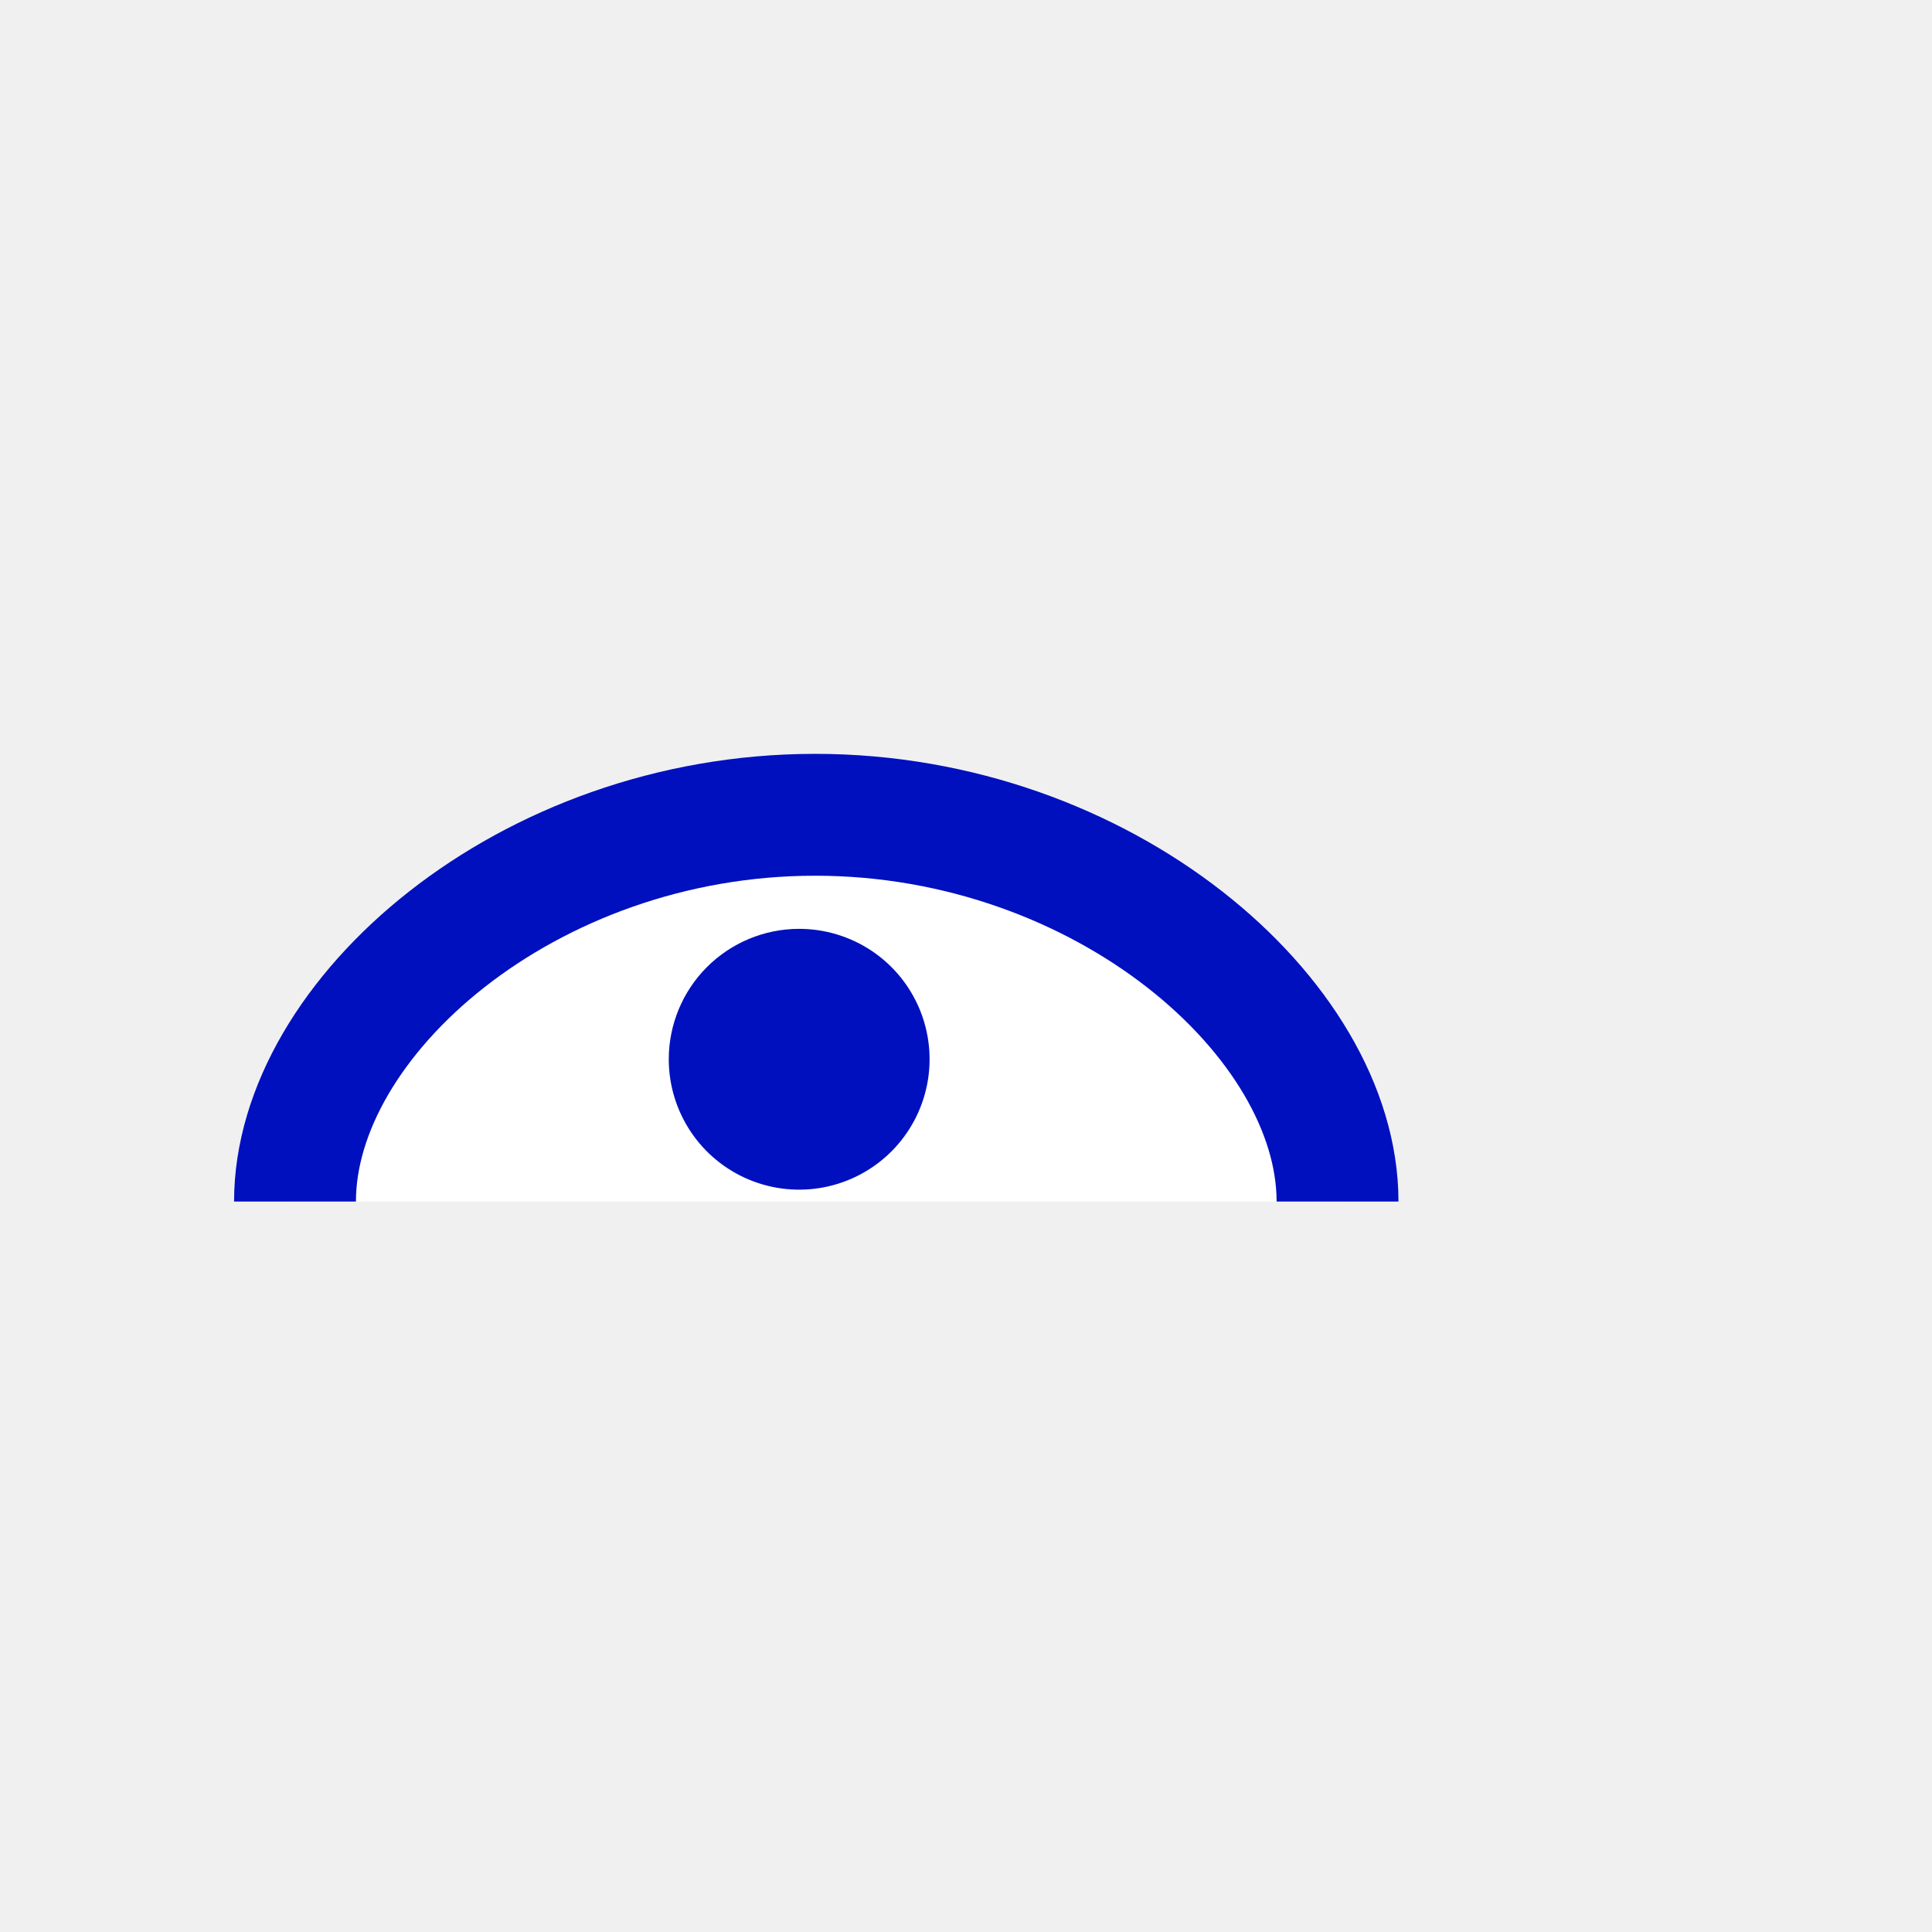
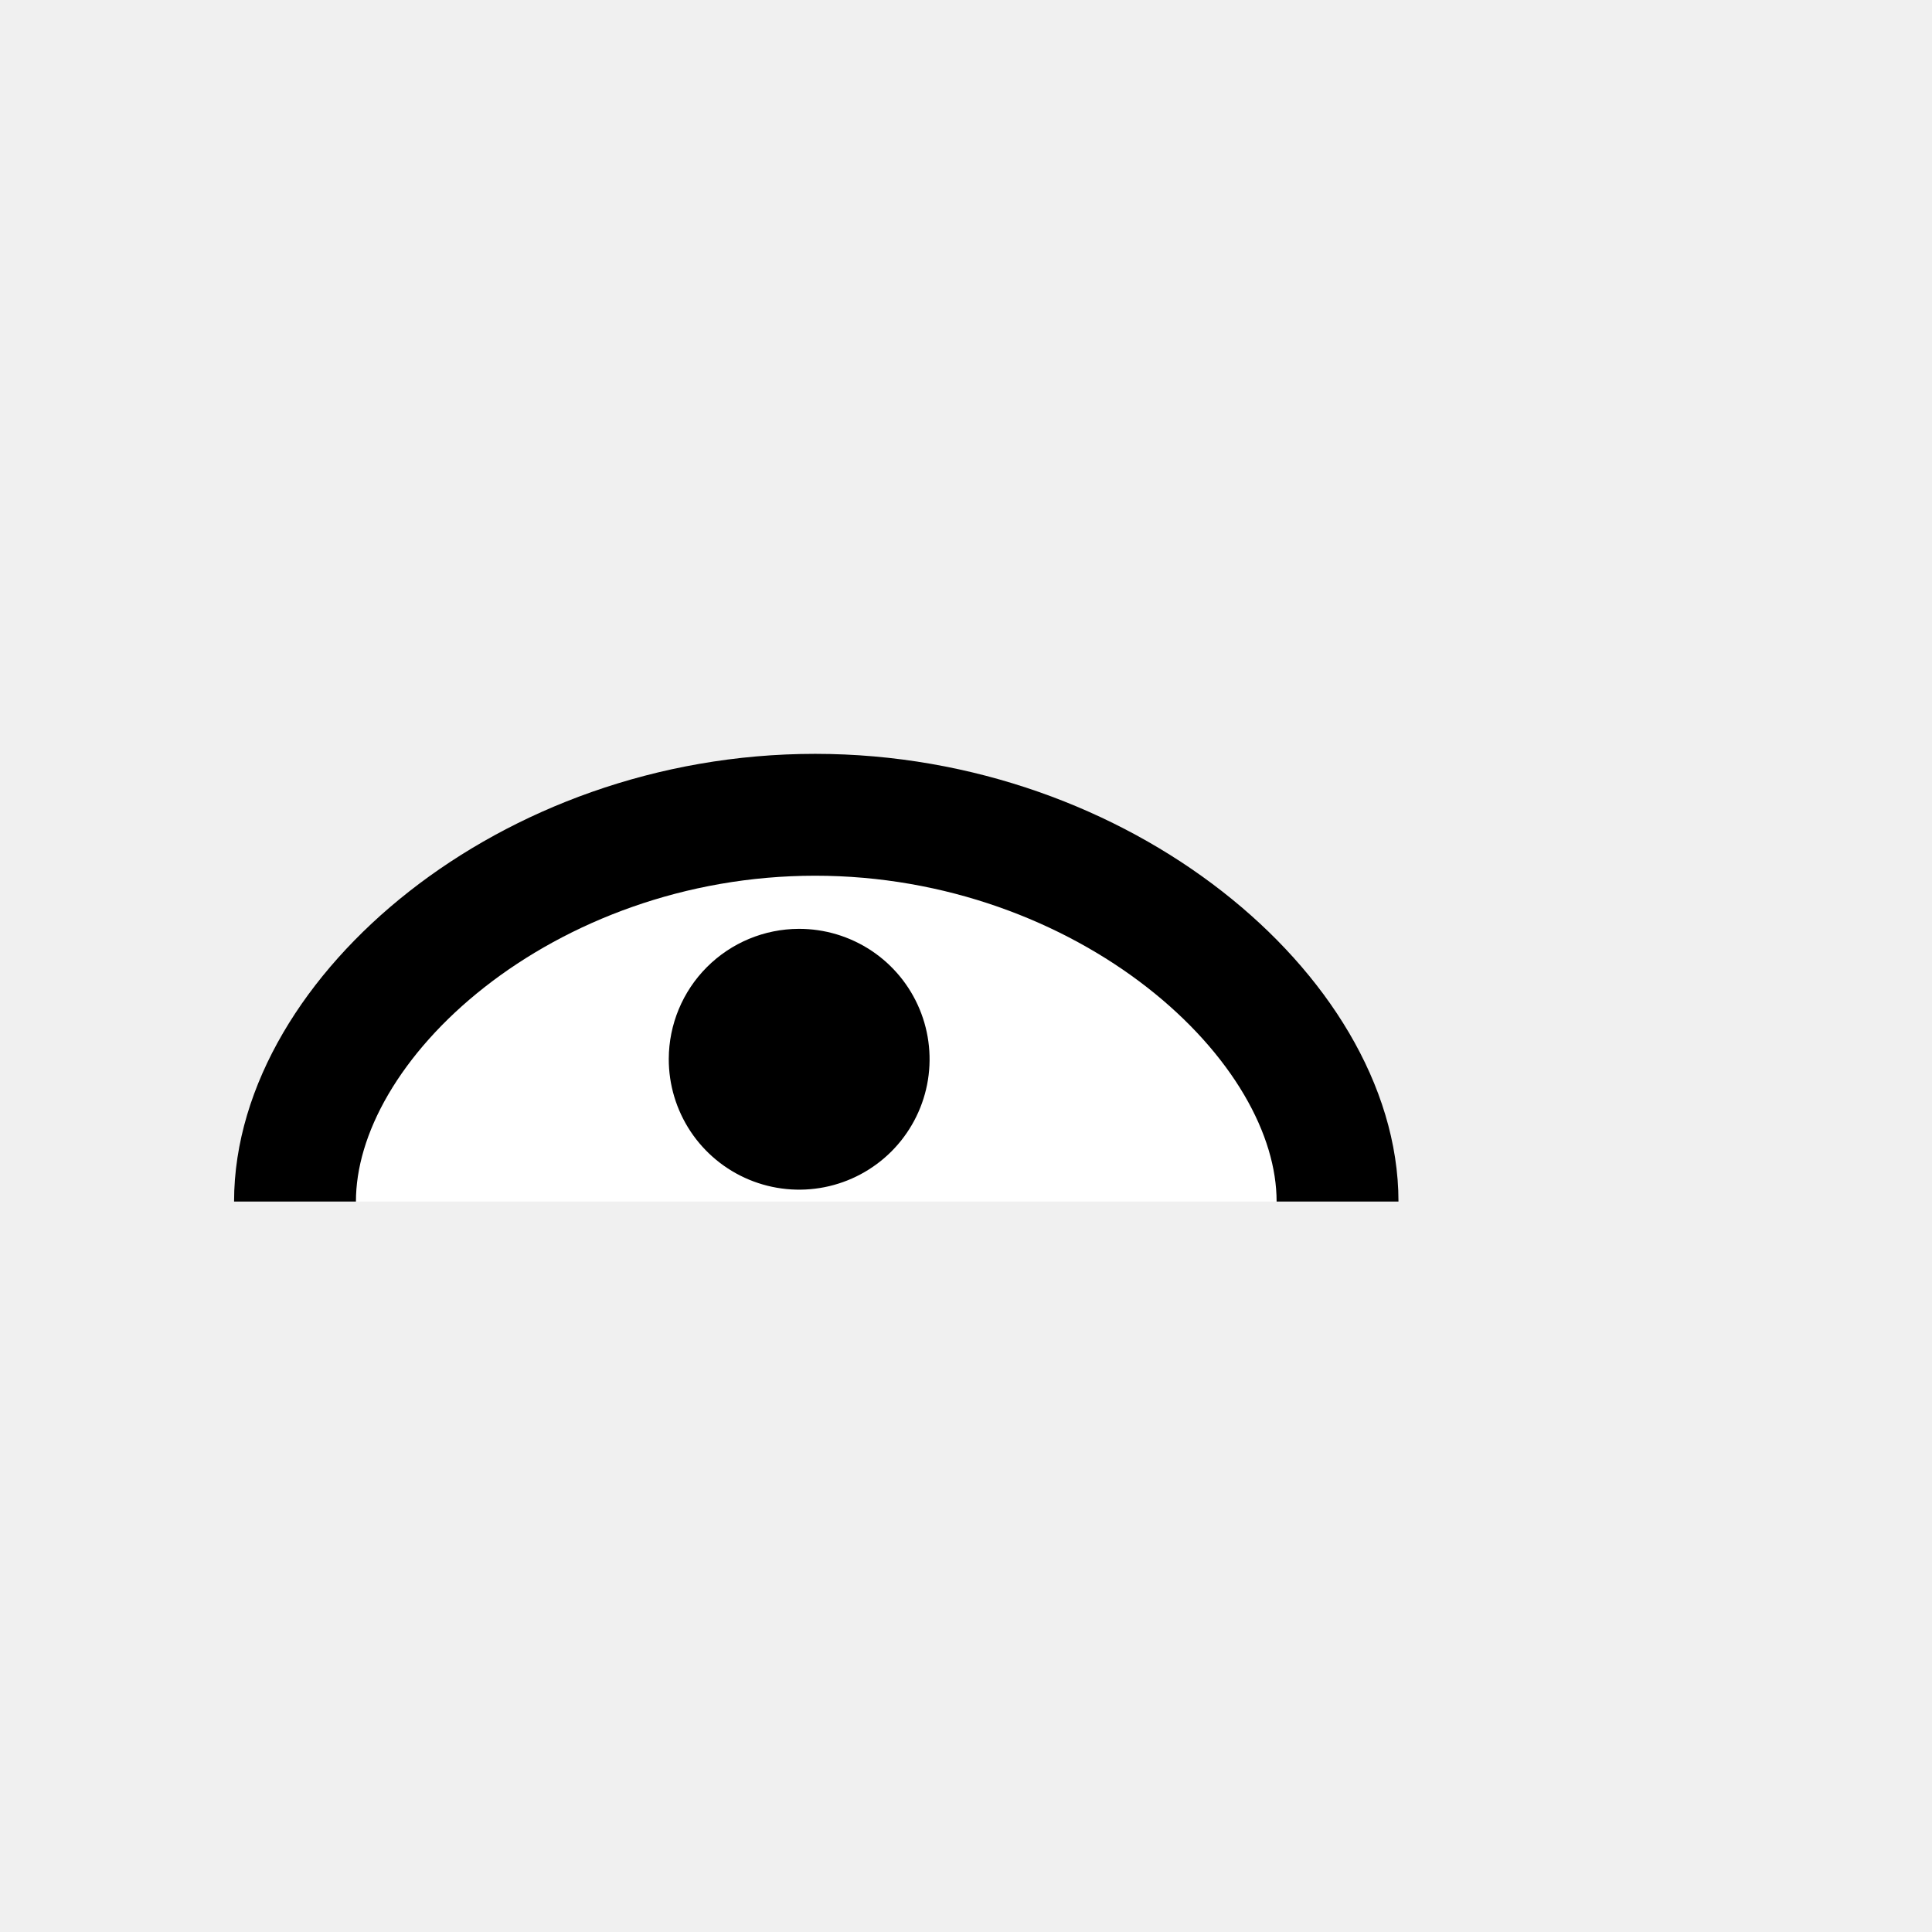
<svg xmlns="http://www.w3.org/2000/svg" width="52" height="52" viewBox="0 0 52 52" fill="none">
  <g id="eyes-49">
    <path id="Vector" d="M36 32.34C36 27.4 29.71 21.93 21.94 21.93C14.17 21.93 7.94 27.4 7.94 32.34" fill="white" />
    <path id="Vector_2" d="M27.35 32.34C28.038 31.284 28.428 30.061 28.479 28.801C28.53 27.541 28.24 26.291 27.639 25.183C27.038 24.075 26.149 23.149 25.066 22.504C23.983 21.859 22.746 21.519 21.485 21.519C20.224 21.519 18.987 21.859 17.904 22.504C16.82 23.149 15.931 24.075 15.331 25.183C14.73 26.291 14.44 27.541 14.491 28.801C14.542 30.061 14.932 31.284 15.62 32.34H27.35Z" fill="{{eye-fill}}" />
-     <path id="Vector_3" d="M18 28.5C17.998 29.195 18.203 29.875 18.587 30.454C18.972 31.033 19.52 31.484 20.162 31.751C20.804 32.018 21.511 32.088 22.192 31.953C22.874 31.818 23.5 31.483 23.992 30.992C24.483 30.5 24.818 29.874 24.953 29.192C25.088 28.511 25.018 27.804 24.751 27.162C24.484 26.52 24.033 25.972 23.454 25.587C22.875 25.203 22.195 24.998 21.5 25C20.573 25.003 19.684 25.372 19.028 26.028C18.372 26.684 18.003 27.573 18 28.5Z" fill="#0010BF" />
-     <path id="Vector_4" d="M36 32.34C36 27.4 29.71 21.93 21.94 21.93C14.17 21.93 7.94 27.4 7.94 32.34" stroke="#0010BF" stroke-width="3.28" />
+     <path id="Vector_3" d="M18 28.5C17.998 29.195 18.203 29.875 18.587 30.454C18.972 31.033 19.52 31.484 20.162 31.751C20.804 32.018 21.511 32.088 22.192 31.953C22.874 31.818 23.5 31.483 23.992 30.992C24.483 30.5 24.818 29.874 24.953 29.192C25.088 28.511 25.018 27.804 24.751 27.162C24.484 26.52 24.033 25.972 23.454 25.587C22.875 25.203 22.195 24.998 21.5 25C20.573 25.003 19.684 25.372 19.028 26.028C18.372 26.684 18.003 27.573 18 28.5Z" fill="#000000" />
+     <path id="Vector_4" d="M36 32.34C36 27.4 29.71 21.93 21.94 21.93C14.17 21.93 7.94 27.4 7.94 32.34" stroke="#000000" stroke-width="3.28" />
  </g>
</svg>
